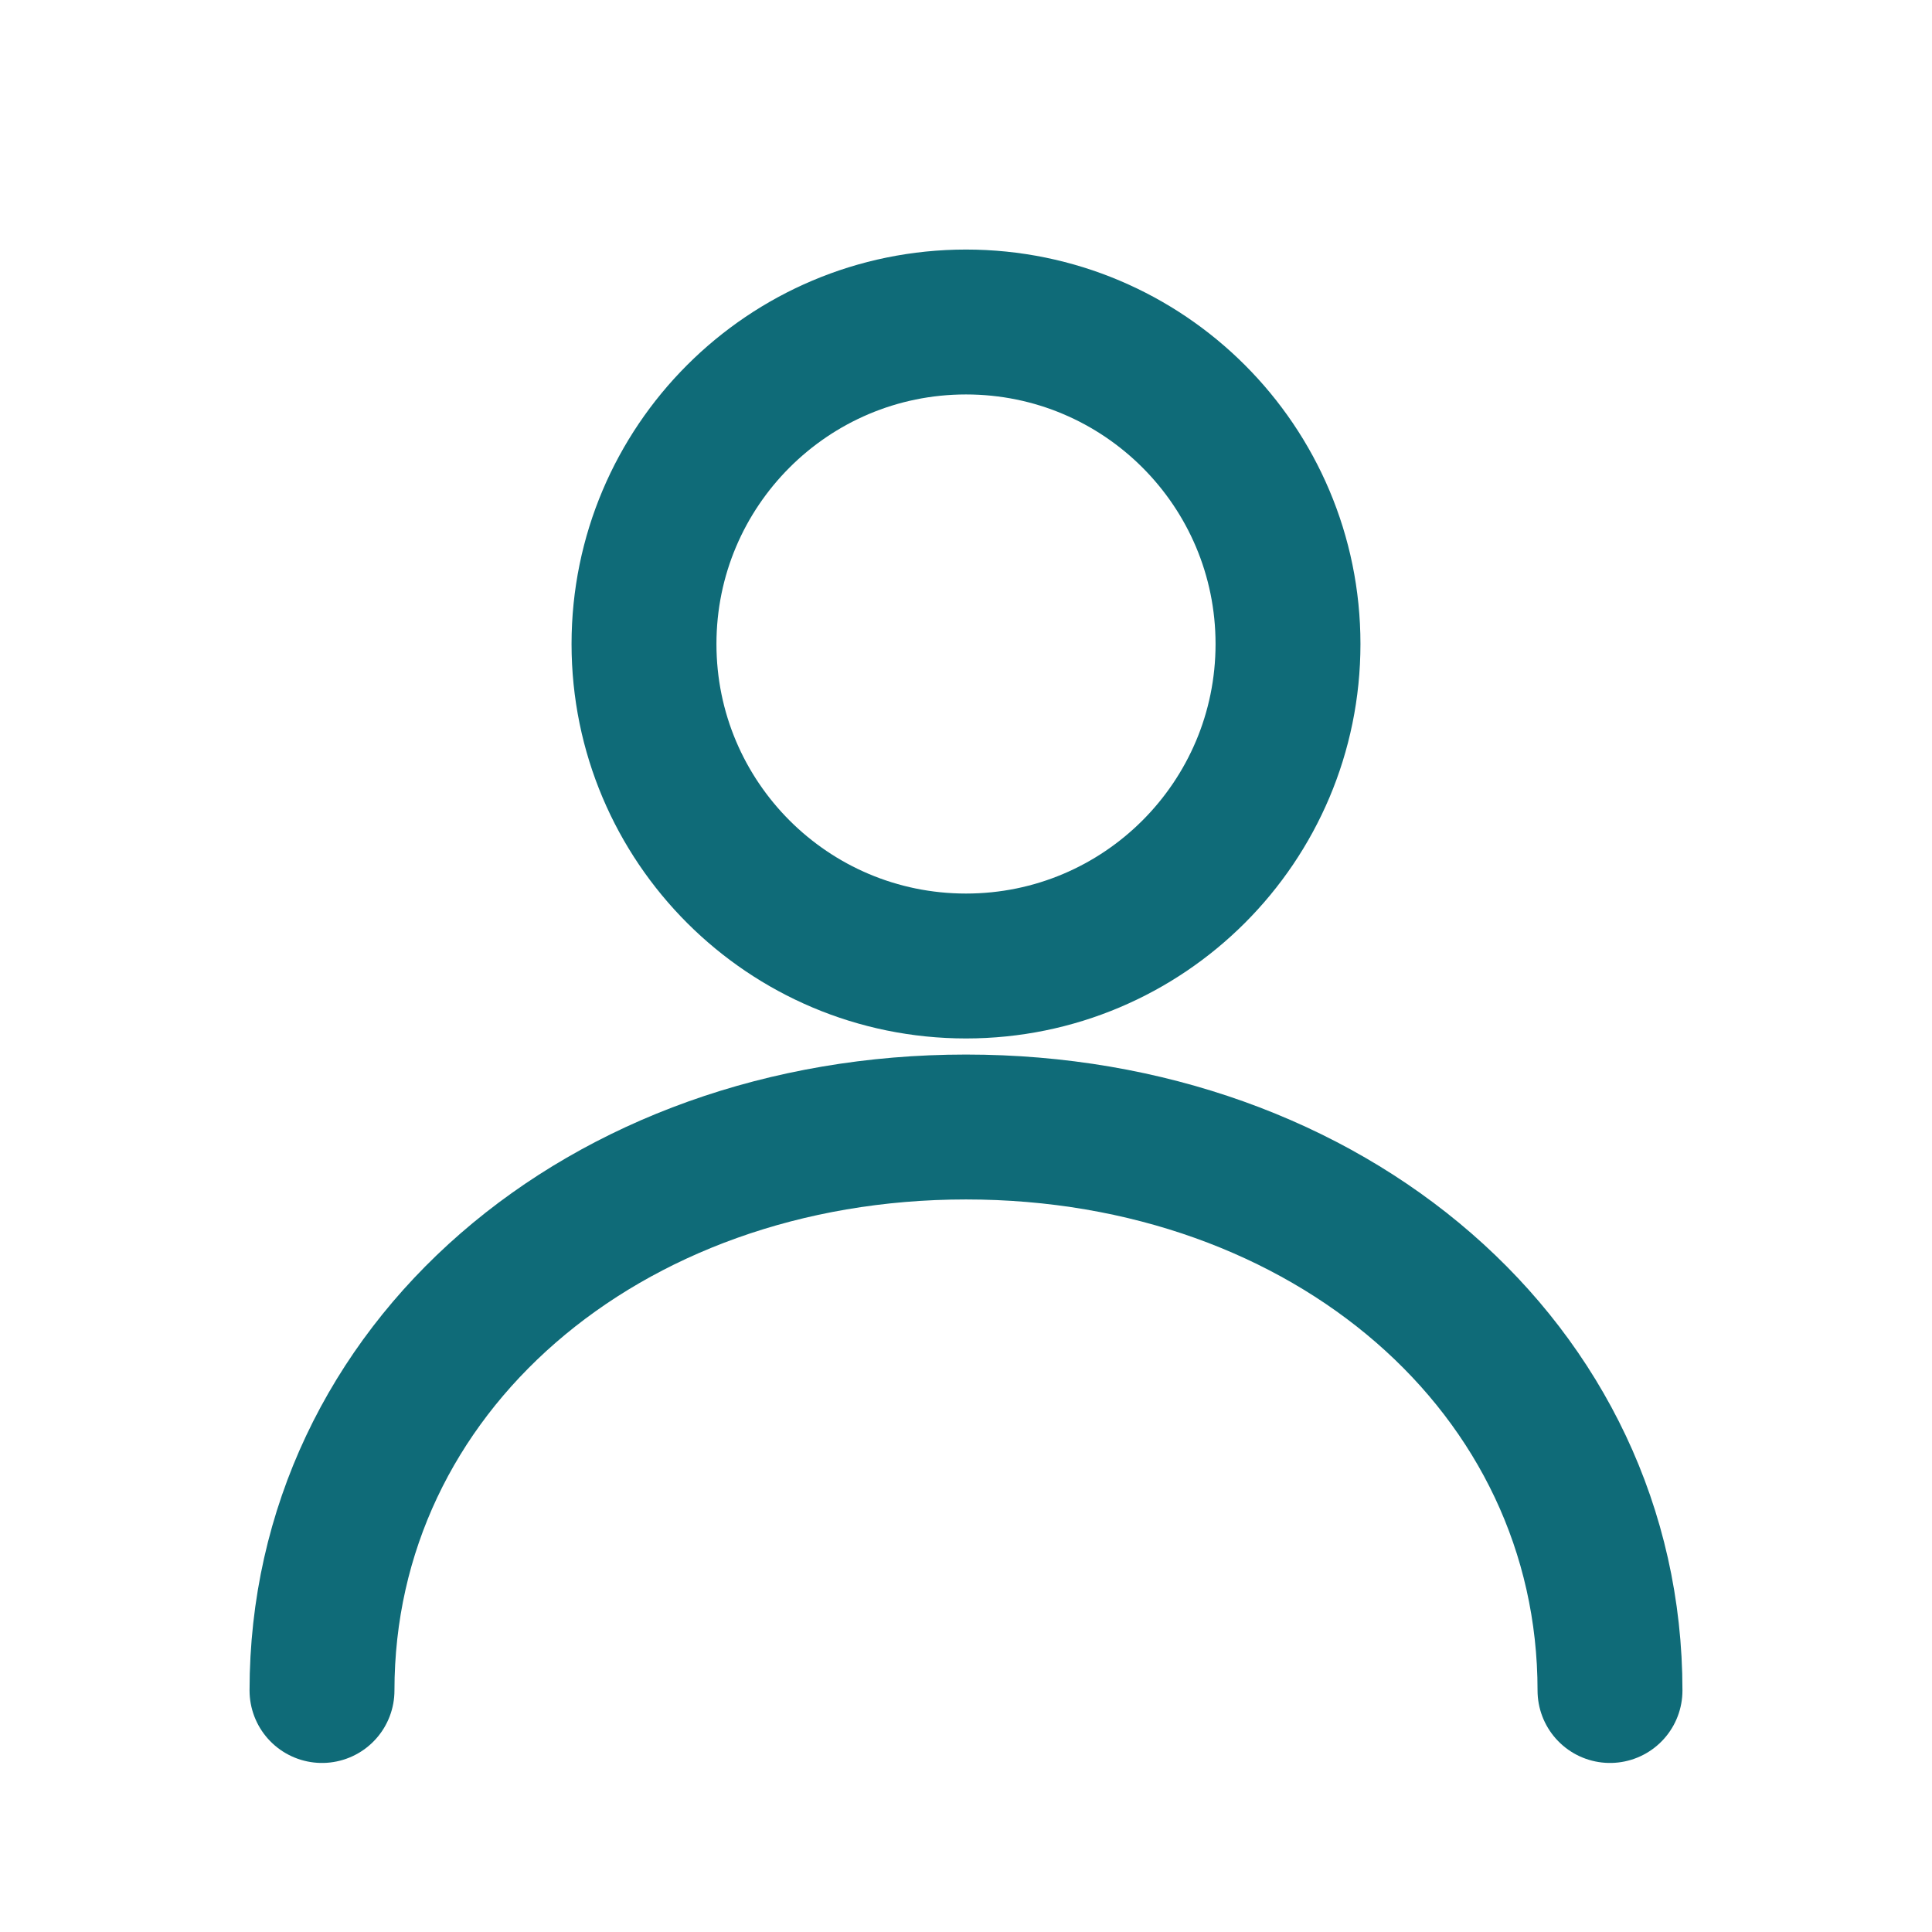
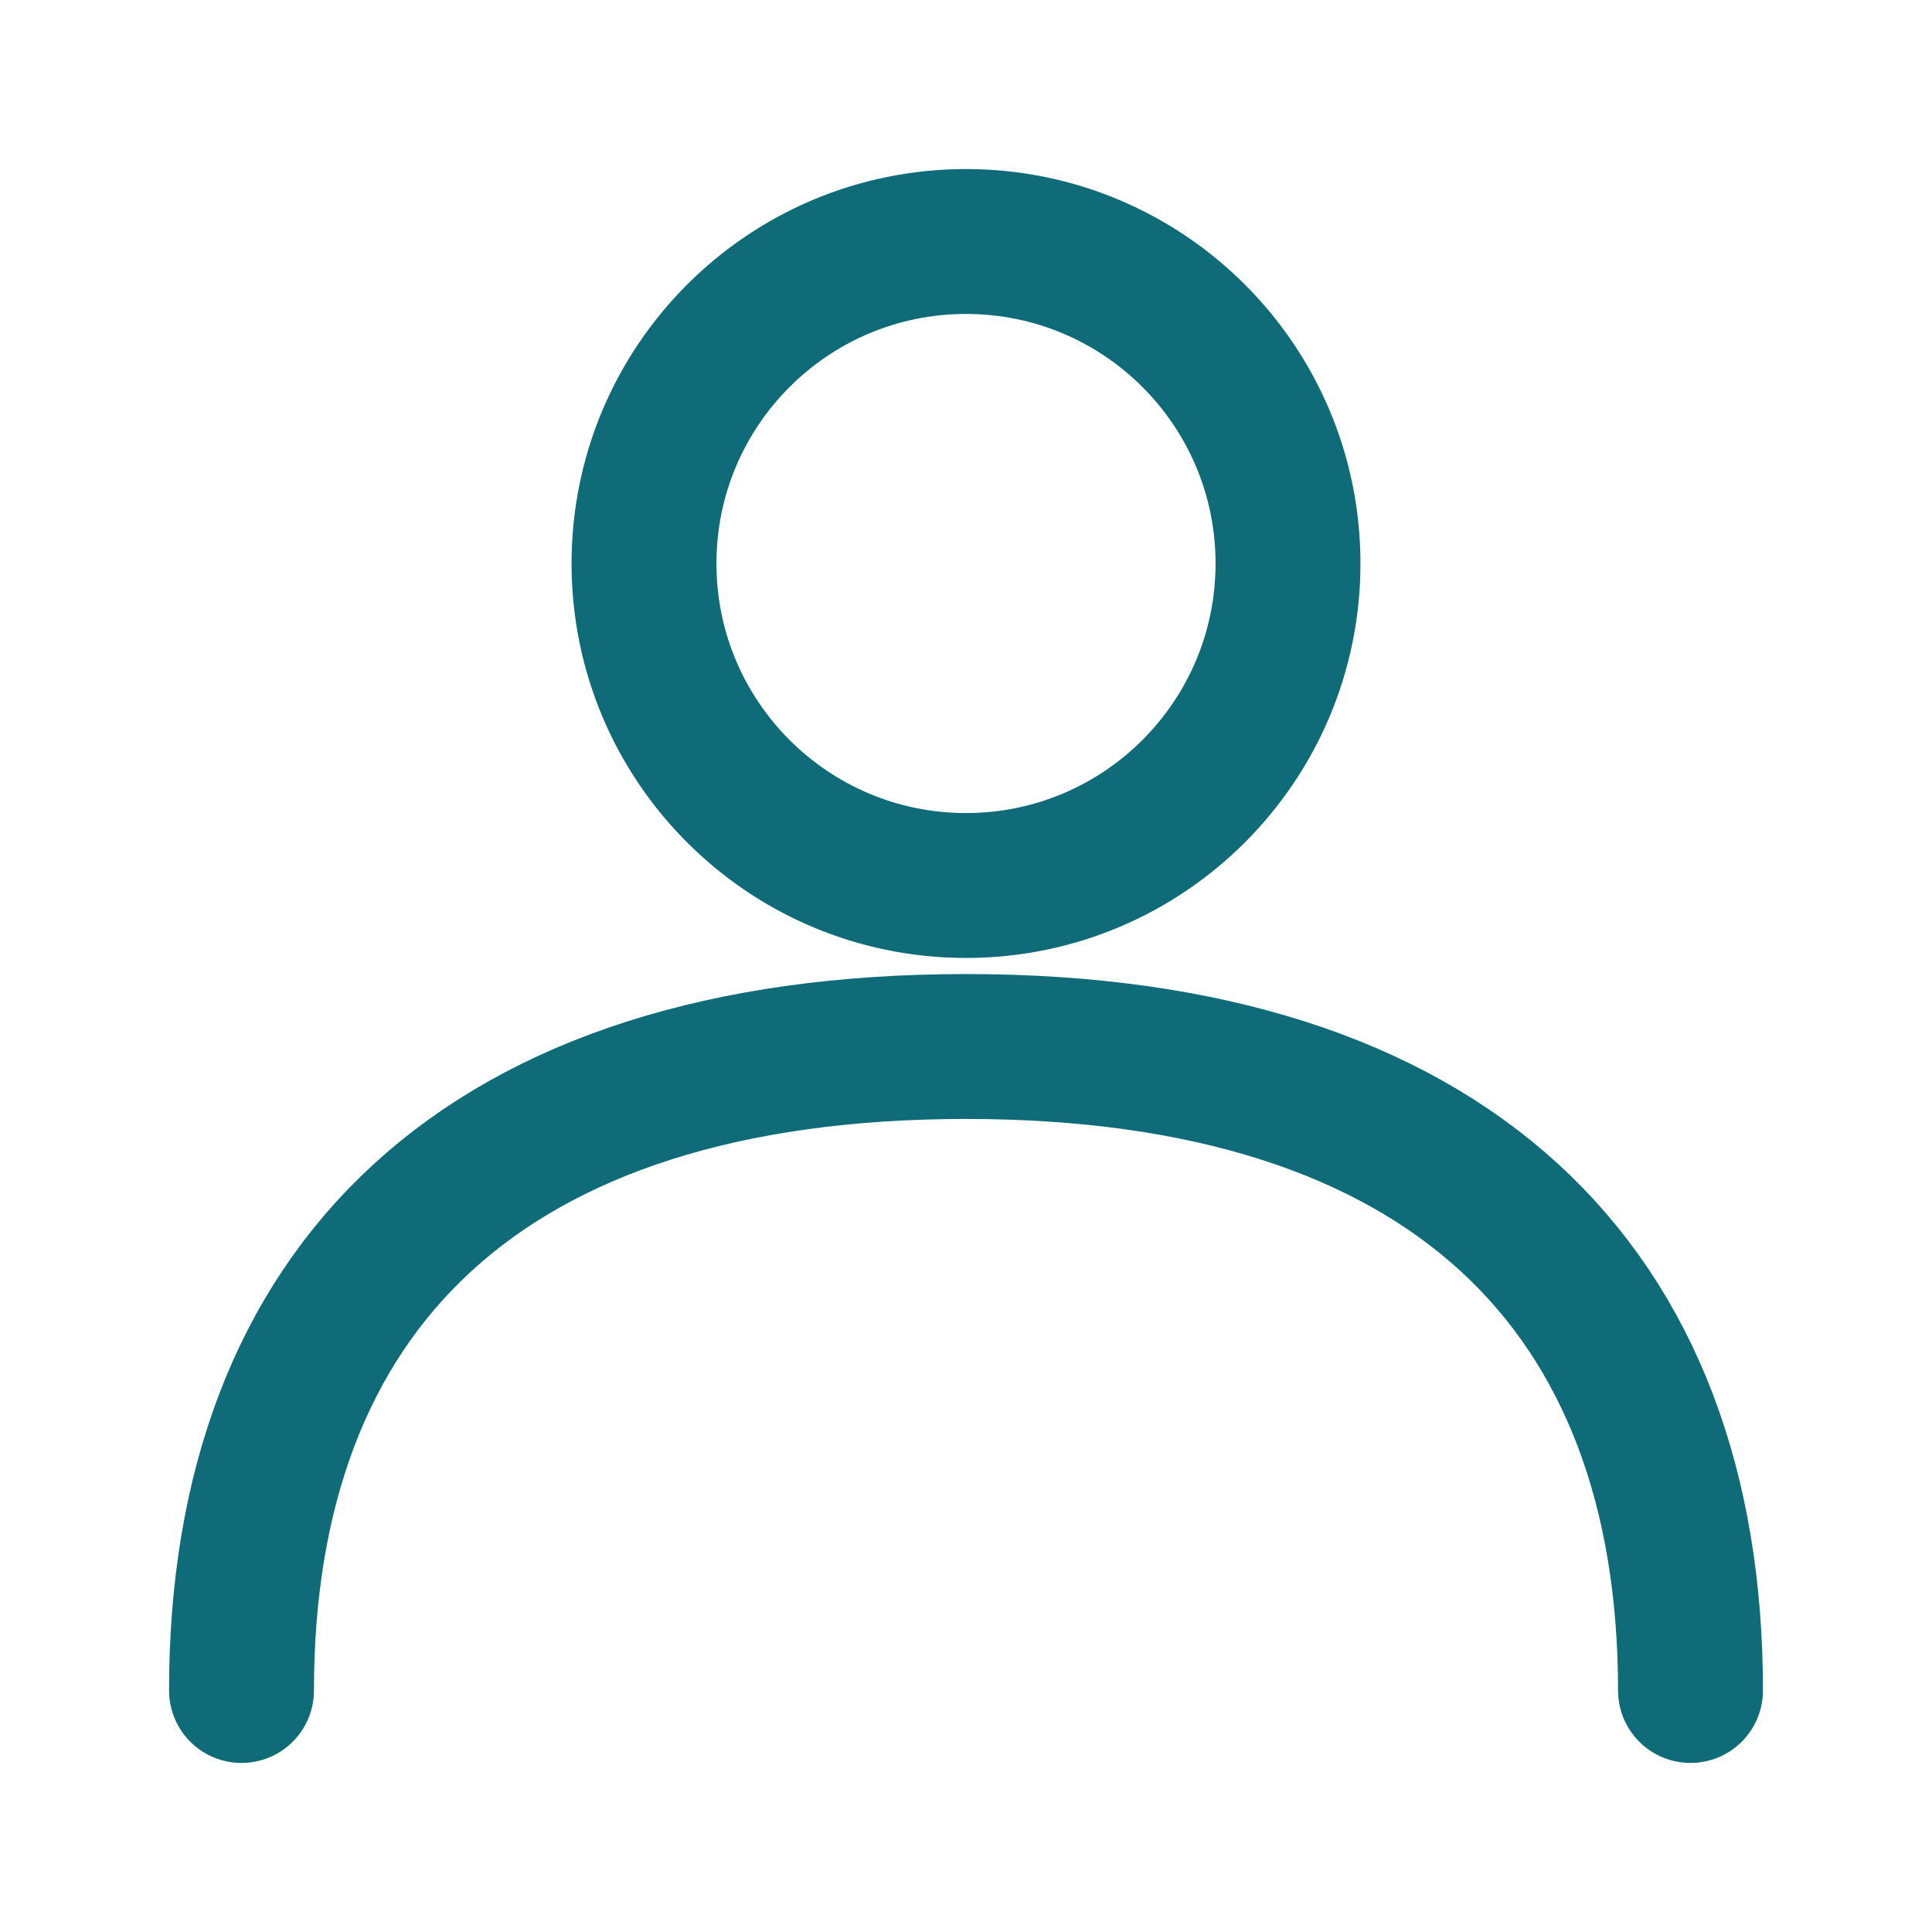
<svg xmlns="http://www.w3.org/2000/svg" width="48" height="48" viewBox="0 0 24 24" fill="none" stroke="#0f6b78" stroke-width="1.8" stroke-linecap="round" stroke-linejoin="round">
-   <circle cx="12" cy="8" r="4" />
-   <path d="M4 21c0-4 3.5-7 8-7s8 3 8 7" />
+   <circle cx="12" cy="7" r="4" />
+   <path d="M3 21c0-5 3-8 9-8s9 3 9 8" />
</svg>
